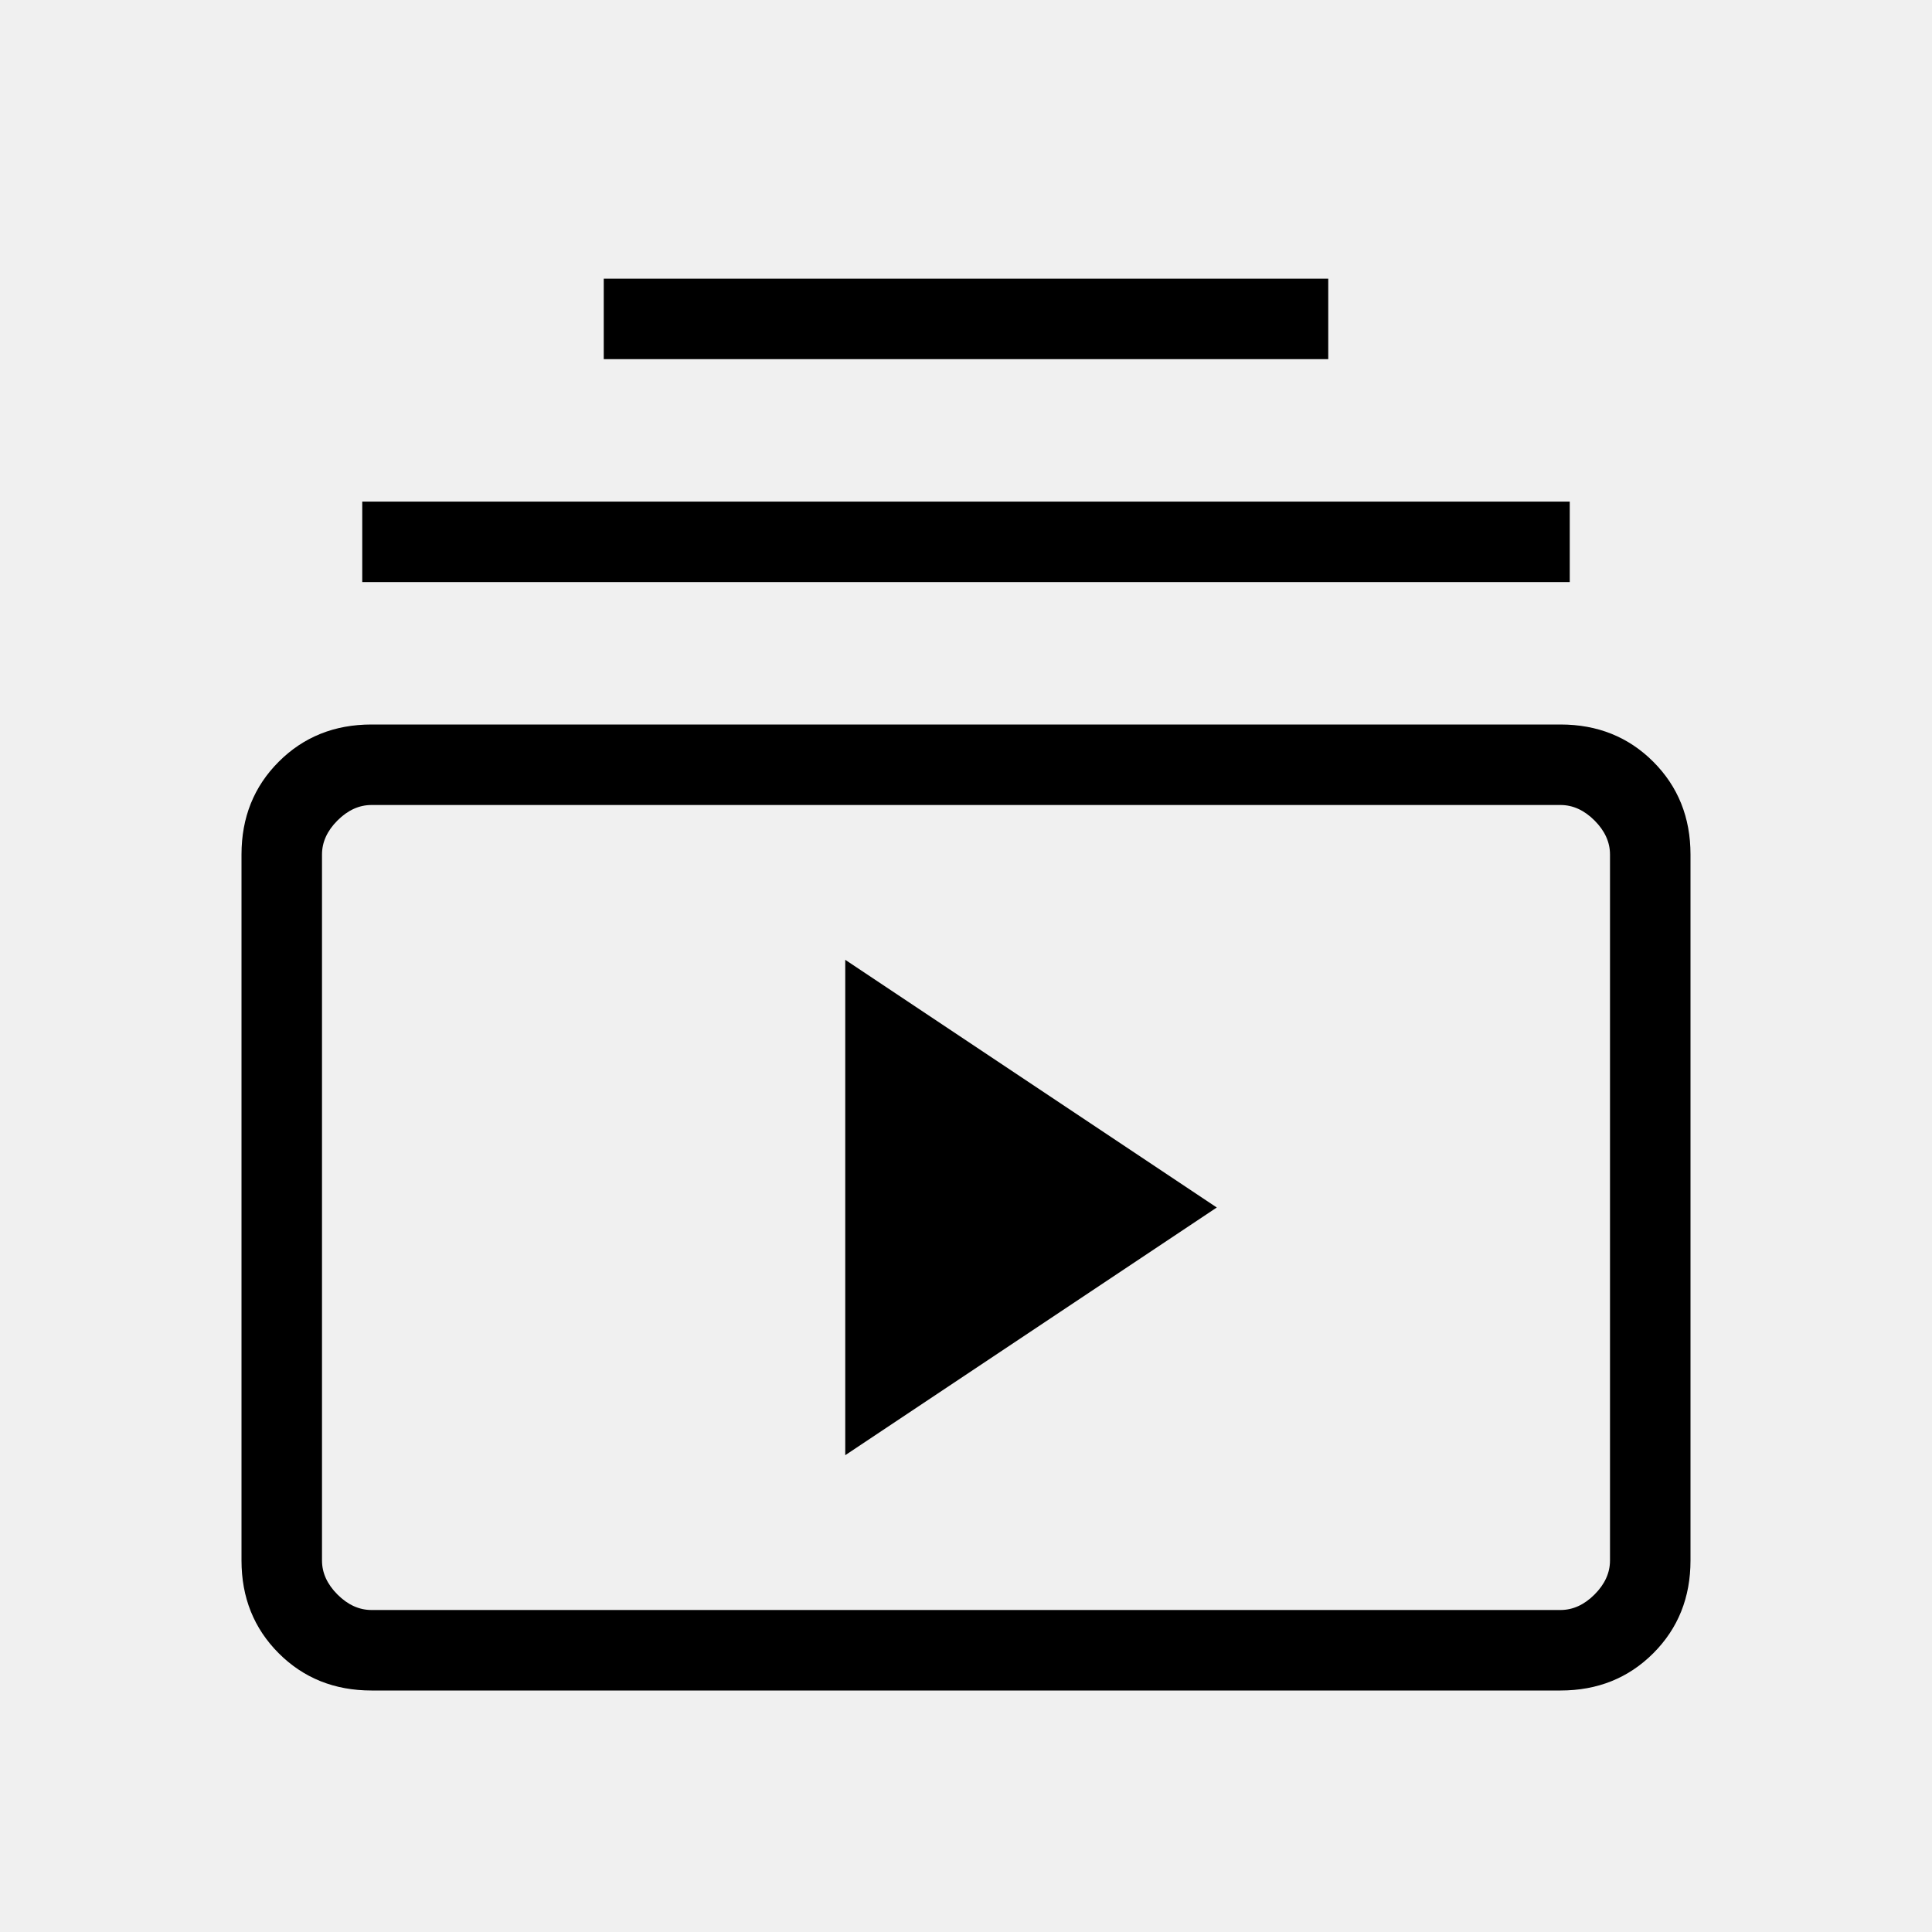
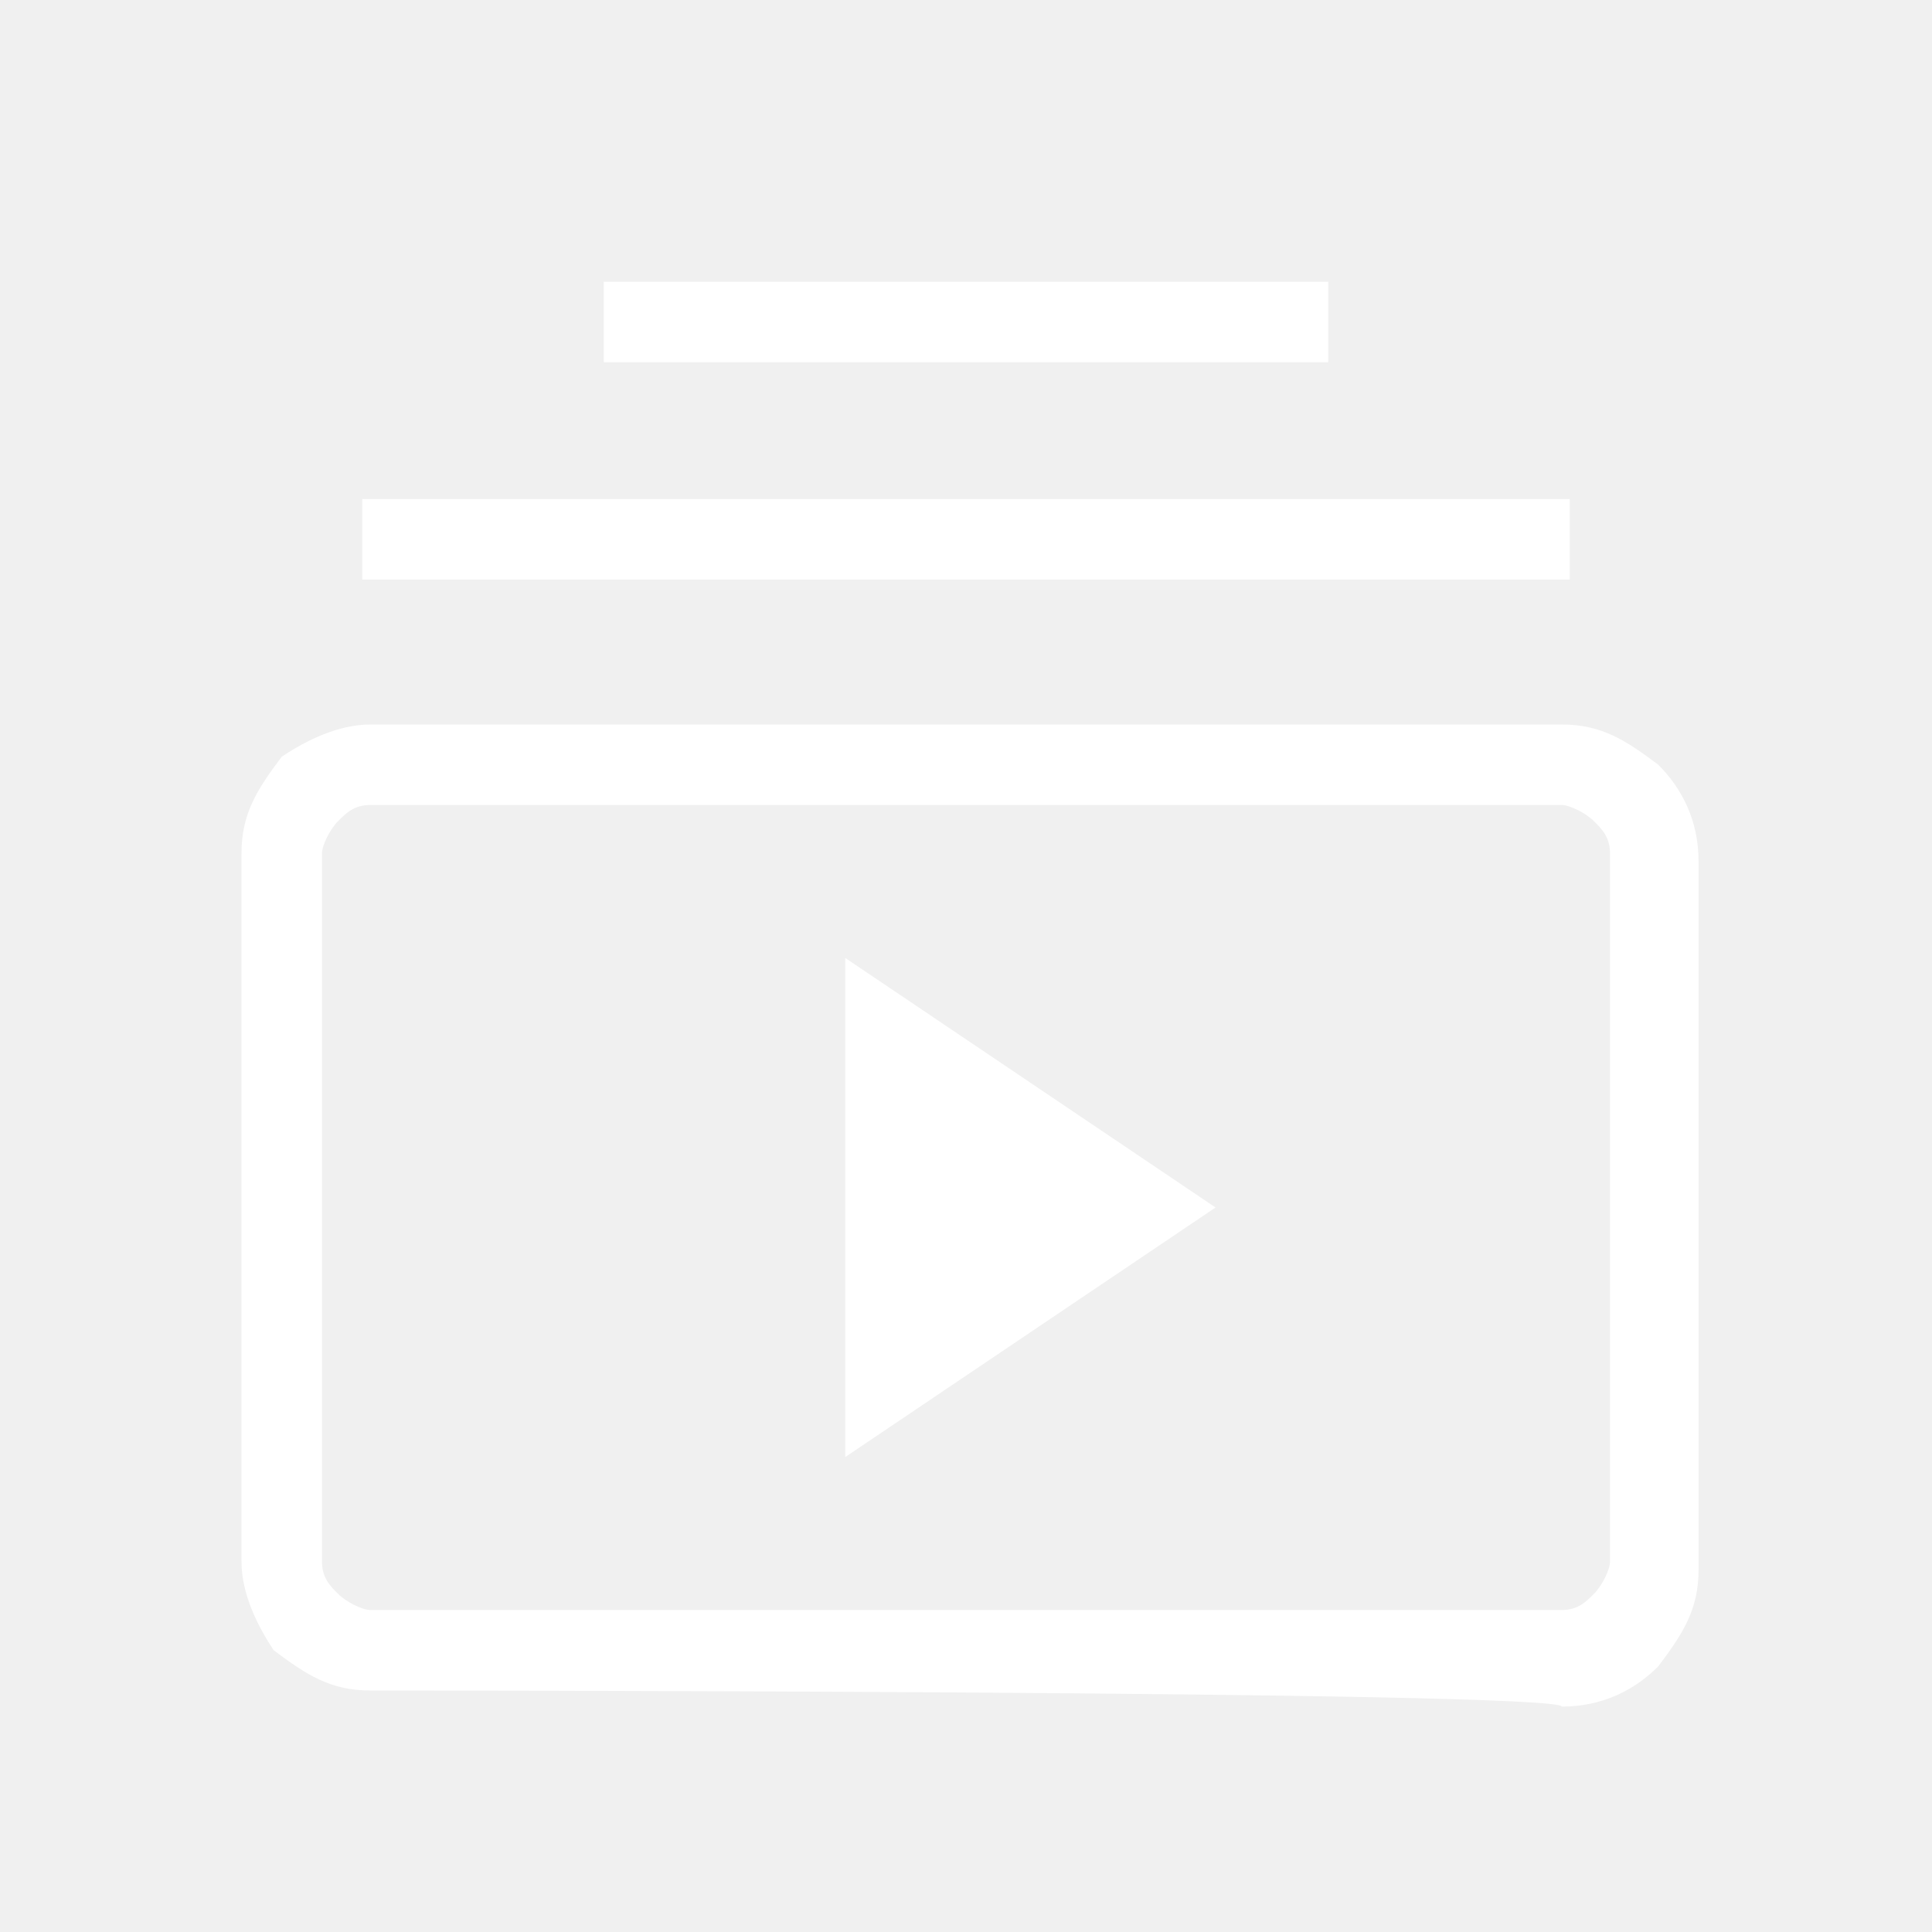
- <svg xmlns="http://www.w3.org/2000/svg" height="24" viewBox="0 -960 960 960" width="24">
-   <path d="M184.615-120Q157-120 138.5-138.5 120-157 120-184.615v-350.77Q120-563 138.5-581.5 157-600 184.615-600h590.77Q803-600 821.5-581.5 840-563 840-535.385v350.77Q840-157 821.5-138.5 803-120 775.385-120h-590.77Zm0-40h590.77q9.23 0 16.923-7.692Q800-175.385 800-184.615v-350.77q0-9.23-7.692-16.923Q784.615-560 775.385-560h-590.77q-9.23 0-16.923 7.692Q160-544.615 160-535.385v350.77q0 9.23 7.692 16.923Q175.385-160 184.615-160ZM420-236.923 604.616-360 420-483.077v246.154ZM180-670.769v-40.001h600v40.001H180Zm120-110.77v-40h360v40H300ZM160-160v-400 400Z" />
+ <svg xmlns="http://www.w3.org/2000/svg" version="1.1" id="圖層_1" x="0px" y="0px" viewBox="0 0 24 24" style="enable-background:new 0 0 24 24;" xml:space="preserve">
+   <style type="text/css">
+ 	.st0{fill:#FFFFFF;}
+ </style>
+   <path class="st0" d="M4.6,21c-0.5,0-0.8-0.2-1.2-0.5C3.2,20.2,3,19.8,3,19.4v-8.8c0-0.5,0.2-0.8,0.5-1.2C3.8,9.2,4.2,9,4.6,9h14.8  c0.5,0,0.8,0.2,1.2,0.5c0.3,0.3,0.5,0.7,0.5,1.2v8.8c0,0.5-0.2,0.8-0.5,1.2c-0.3,0.3-0.7,0.5-1.2,0.5C19.4,21,4.6,21,4.6,21z   M4.6,20h14.8c0.2,0,0.3-0.1,0.4-0.2c0.1-0.1,0.2-0.3,0.2-0.4v-8.8c0-0.2-0.1-0.3-0.2-0.4c-0.1-0.1-0.3-0.2-0.4-0.2H4.6  c-0.2,0-0.3,0.1-0.4,0.2C4.1,10.3,4,10.5,4,10.6v8.8c0,0.2,0.1,0.3,0.2,0.4C4.3,19.9,4.5,20,4.6,20z M10.5,18.1l4.6-3.1l-4.6-3.1  C10.5,11.9,10.5,18.1,10.5,18.1z M4.5,7.2v-1h15v1H4.5z M7.5,4.5v-1h9v1H7.5z M4,20V10V20z" />
</svg>
